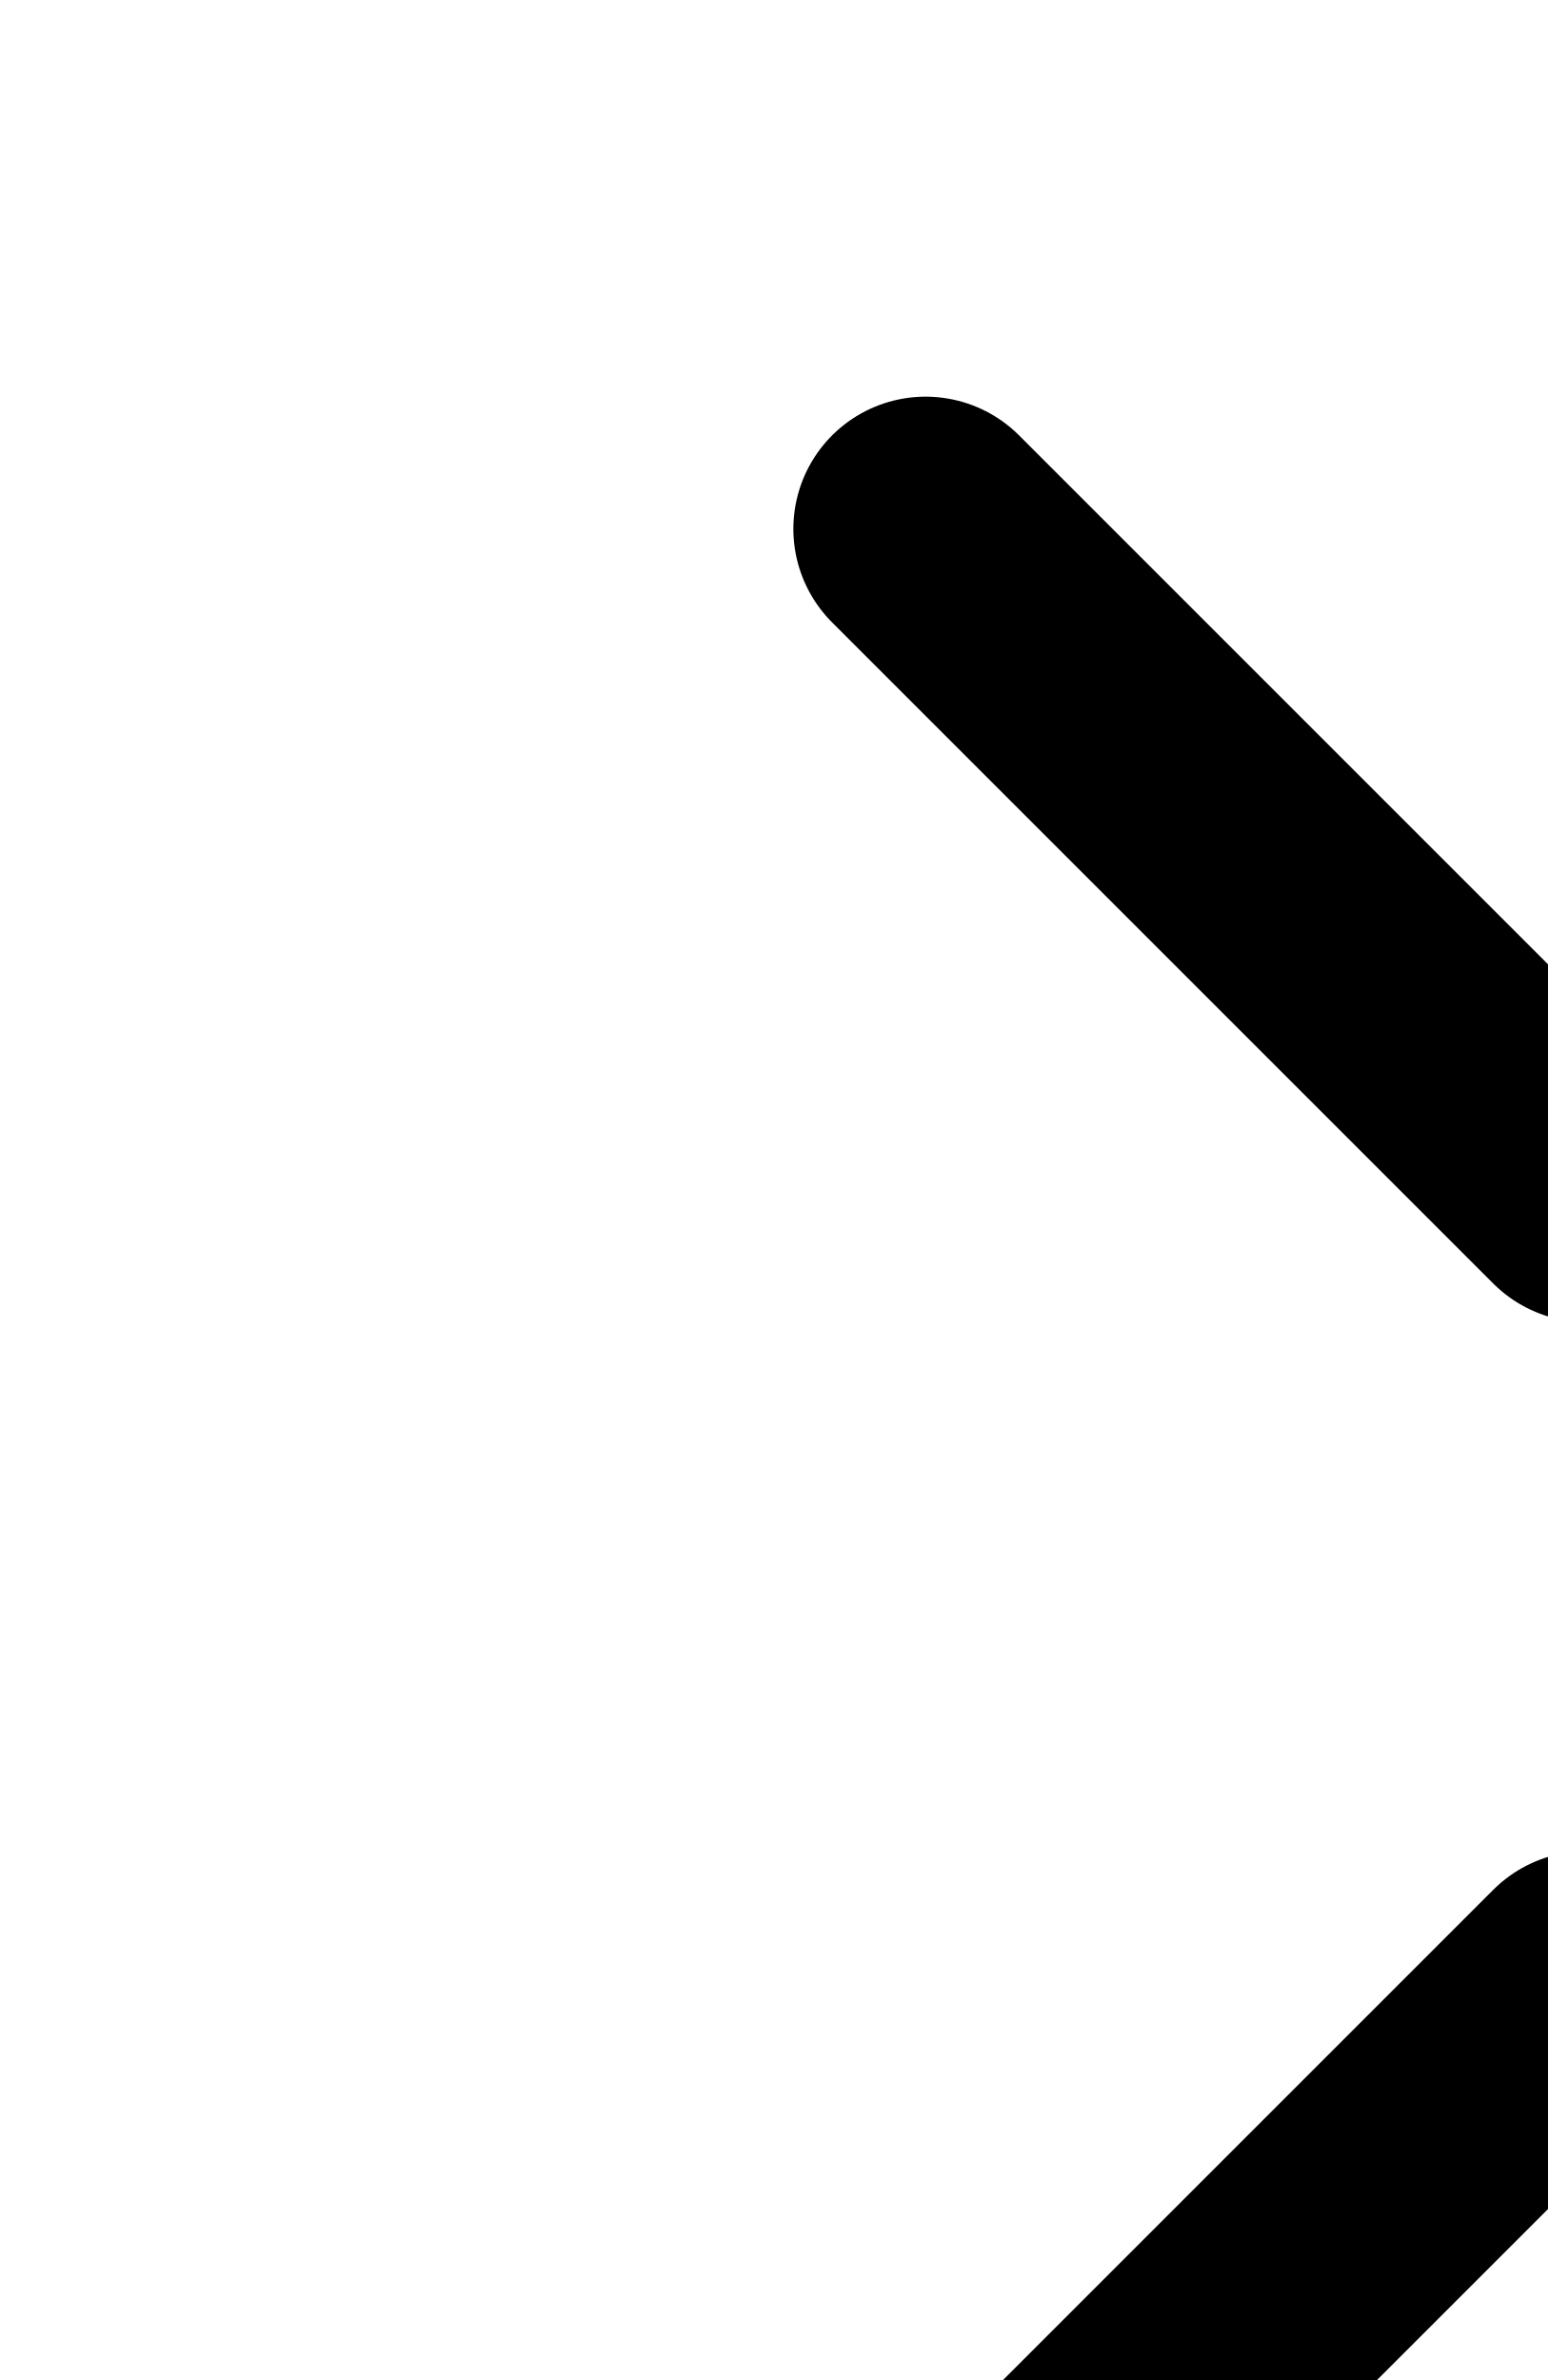
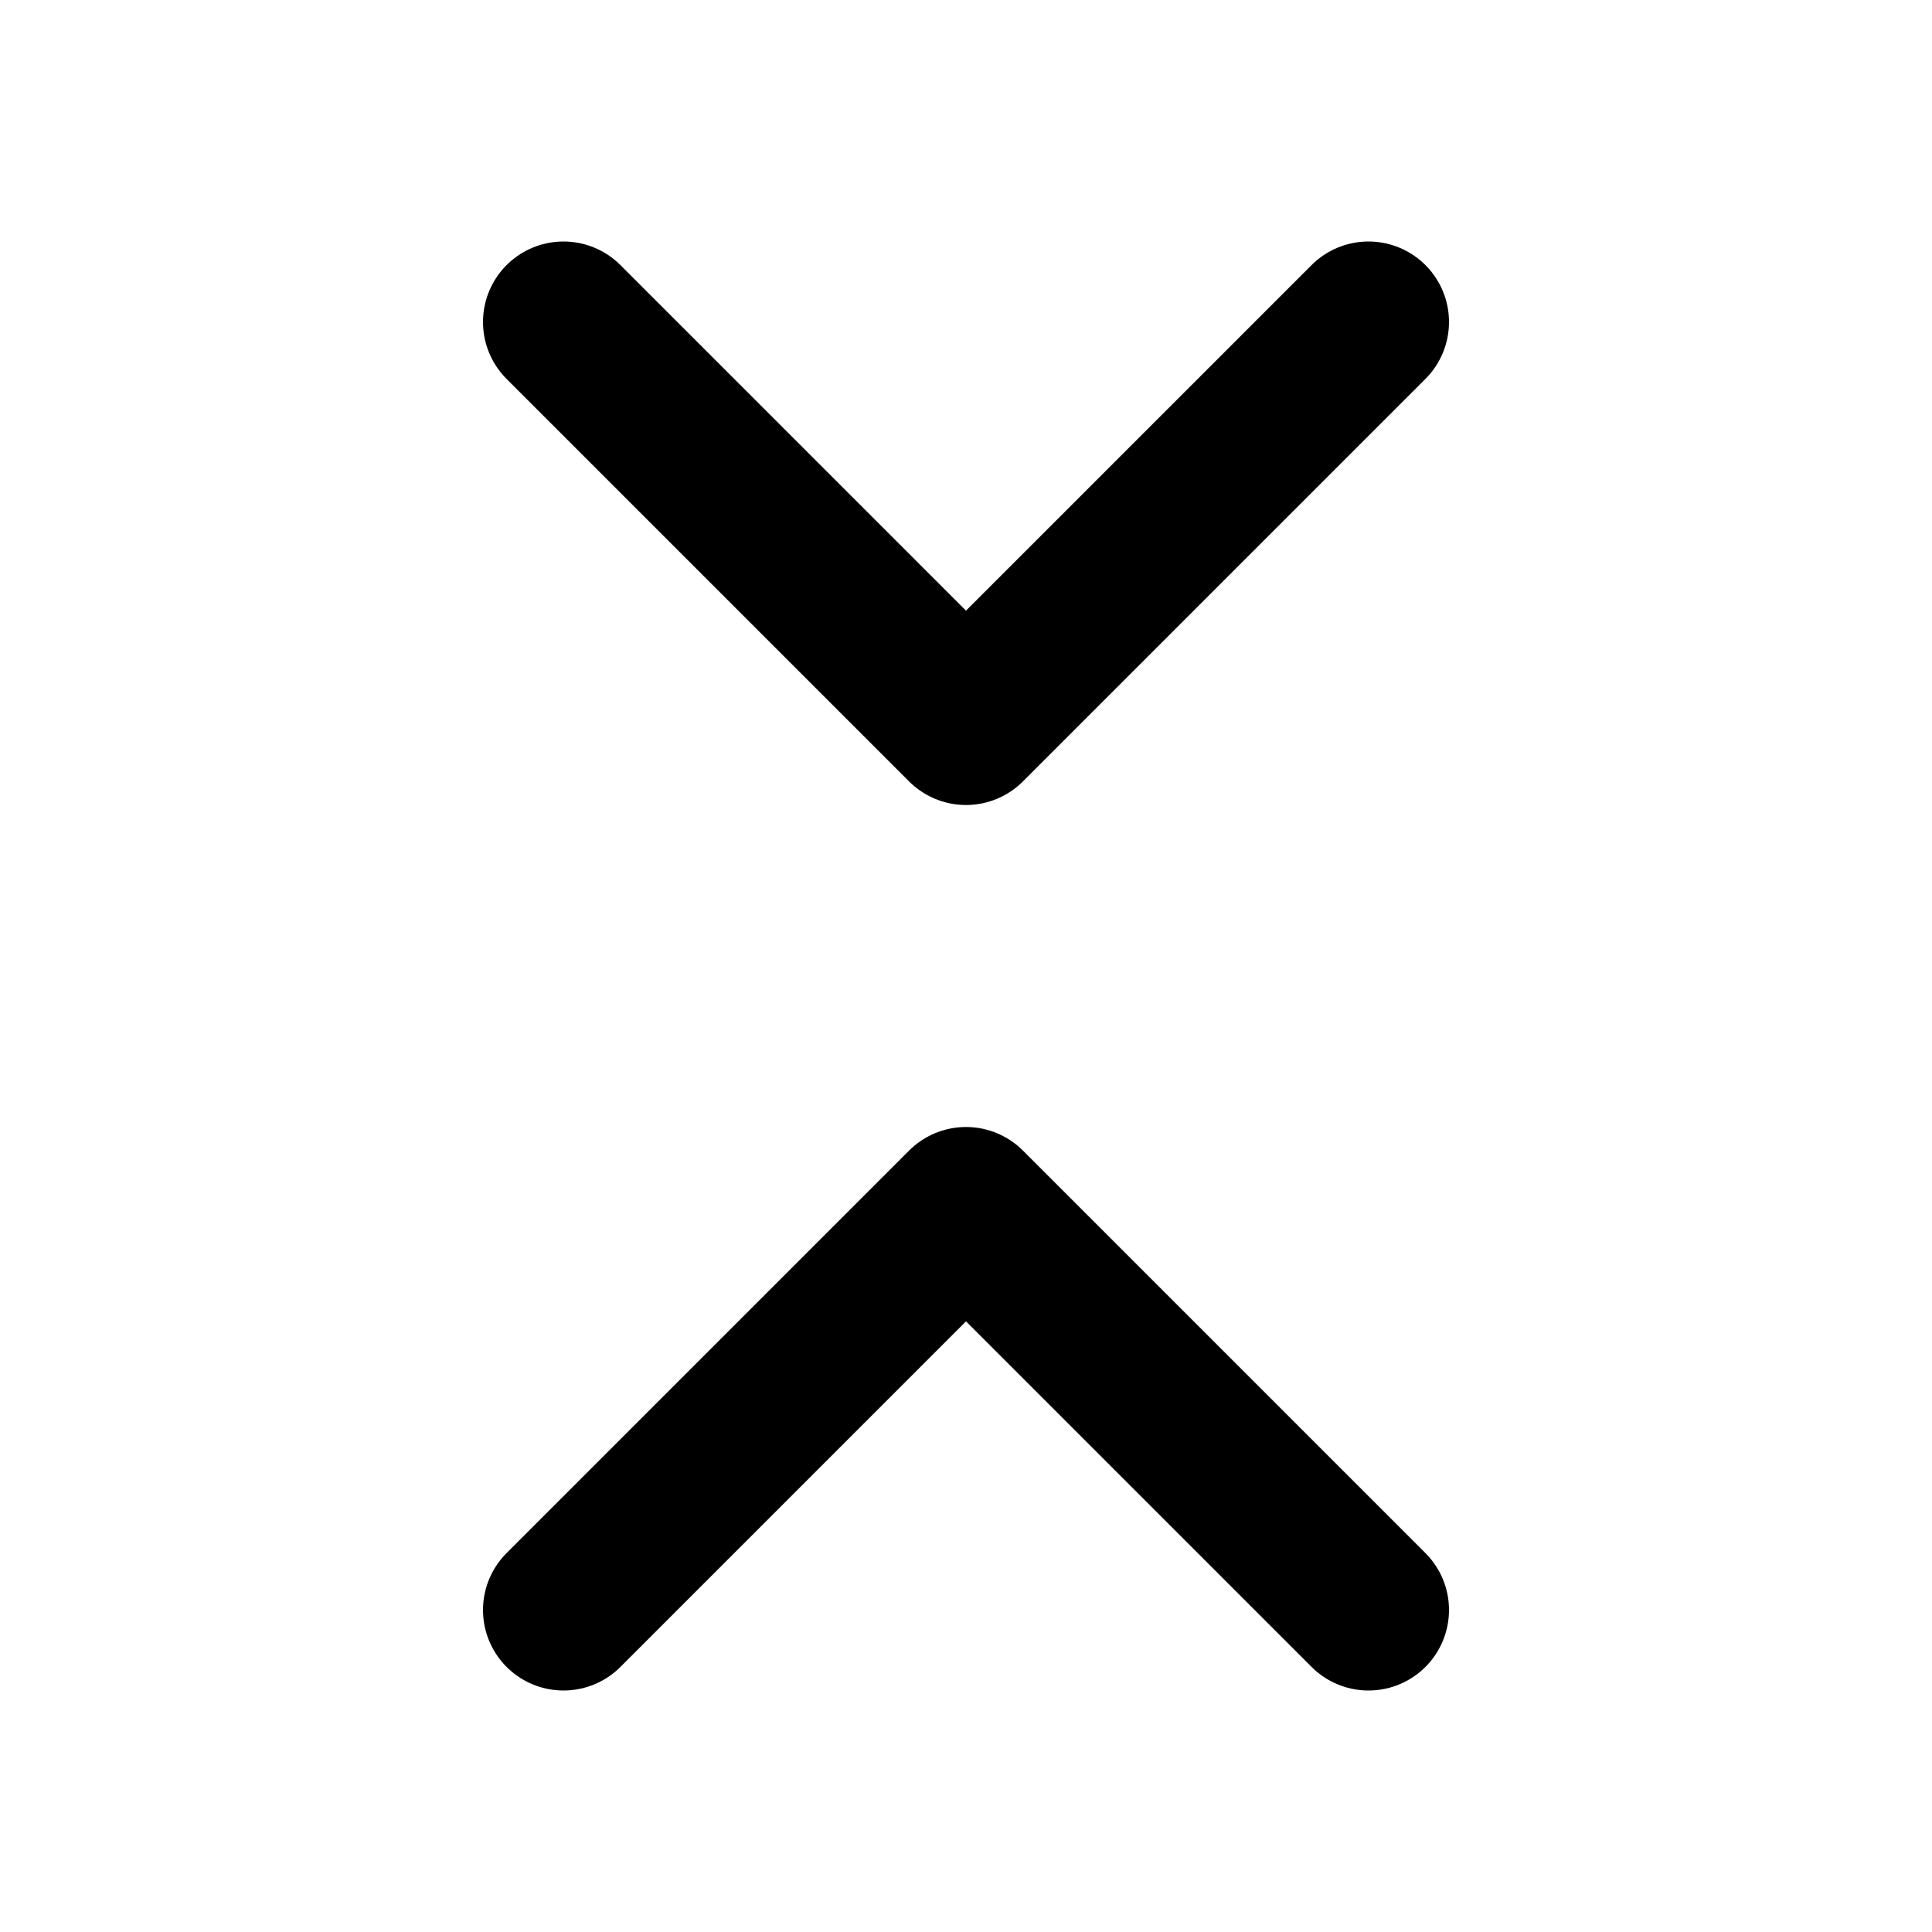
- <svg xmlns="http://www.w3.org/2000/svg" fill="none" stroke="currentColor" stroke-width="2" stroke-linecap="round" stroke-linejoin="round">
+ <svg xmlns="http://www.w3.org/2000/svg" viewBox="0 0 24 24" fill="none" stroke="currentColor" stroke-width="2" stroke-linecap="round" stroke-linejoin="round">
  <path d="M7 20l5-5 5 5" />
  <path d="M7 4l5 5 5-5" />
</svg>
